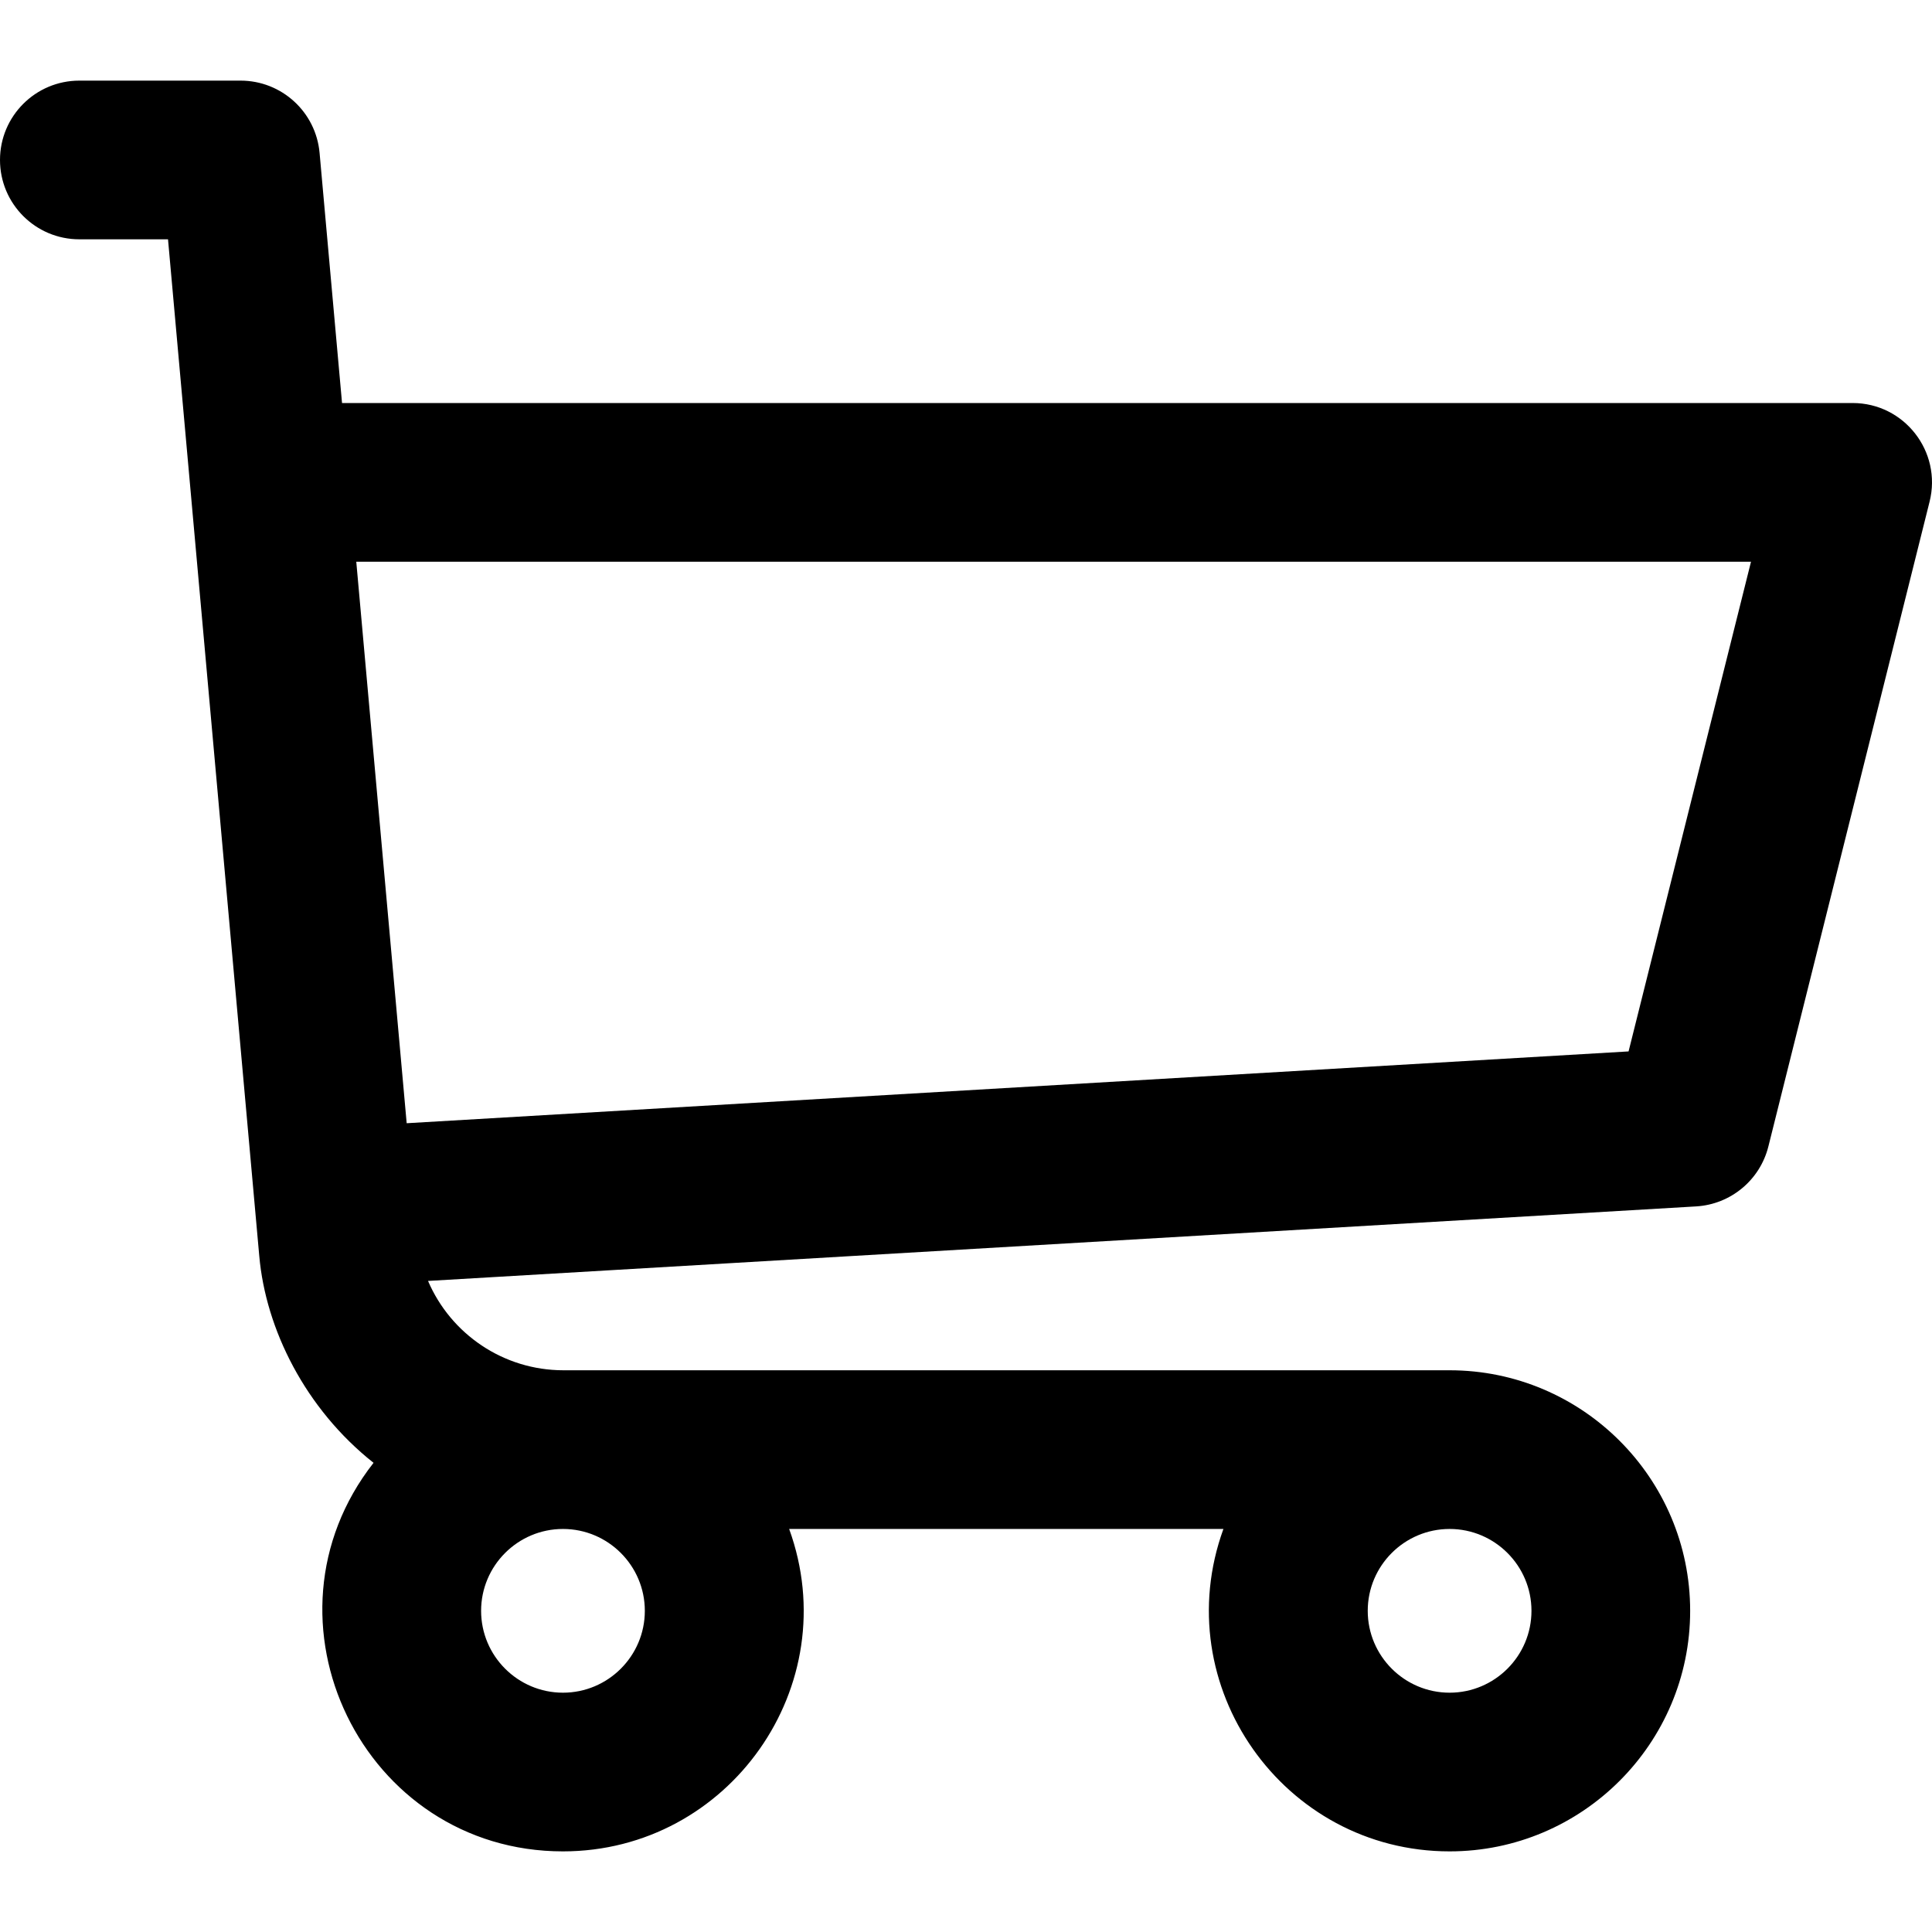
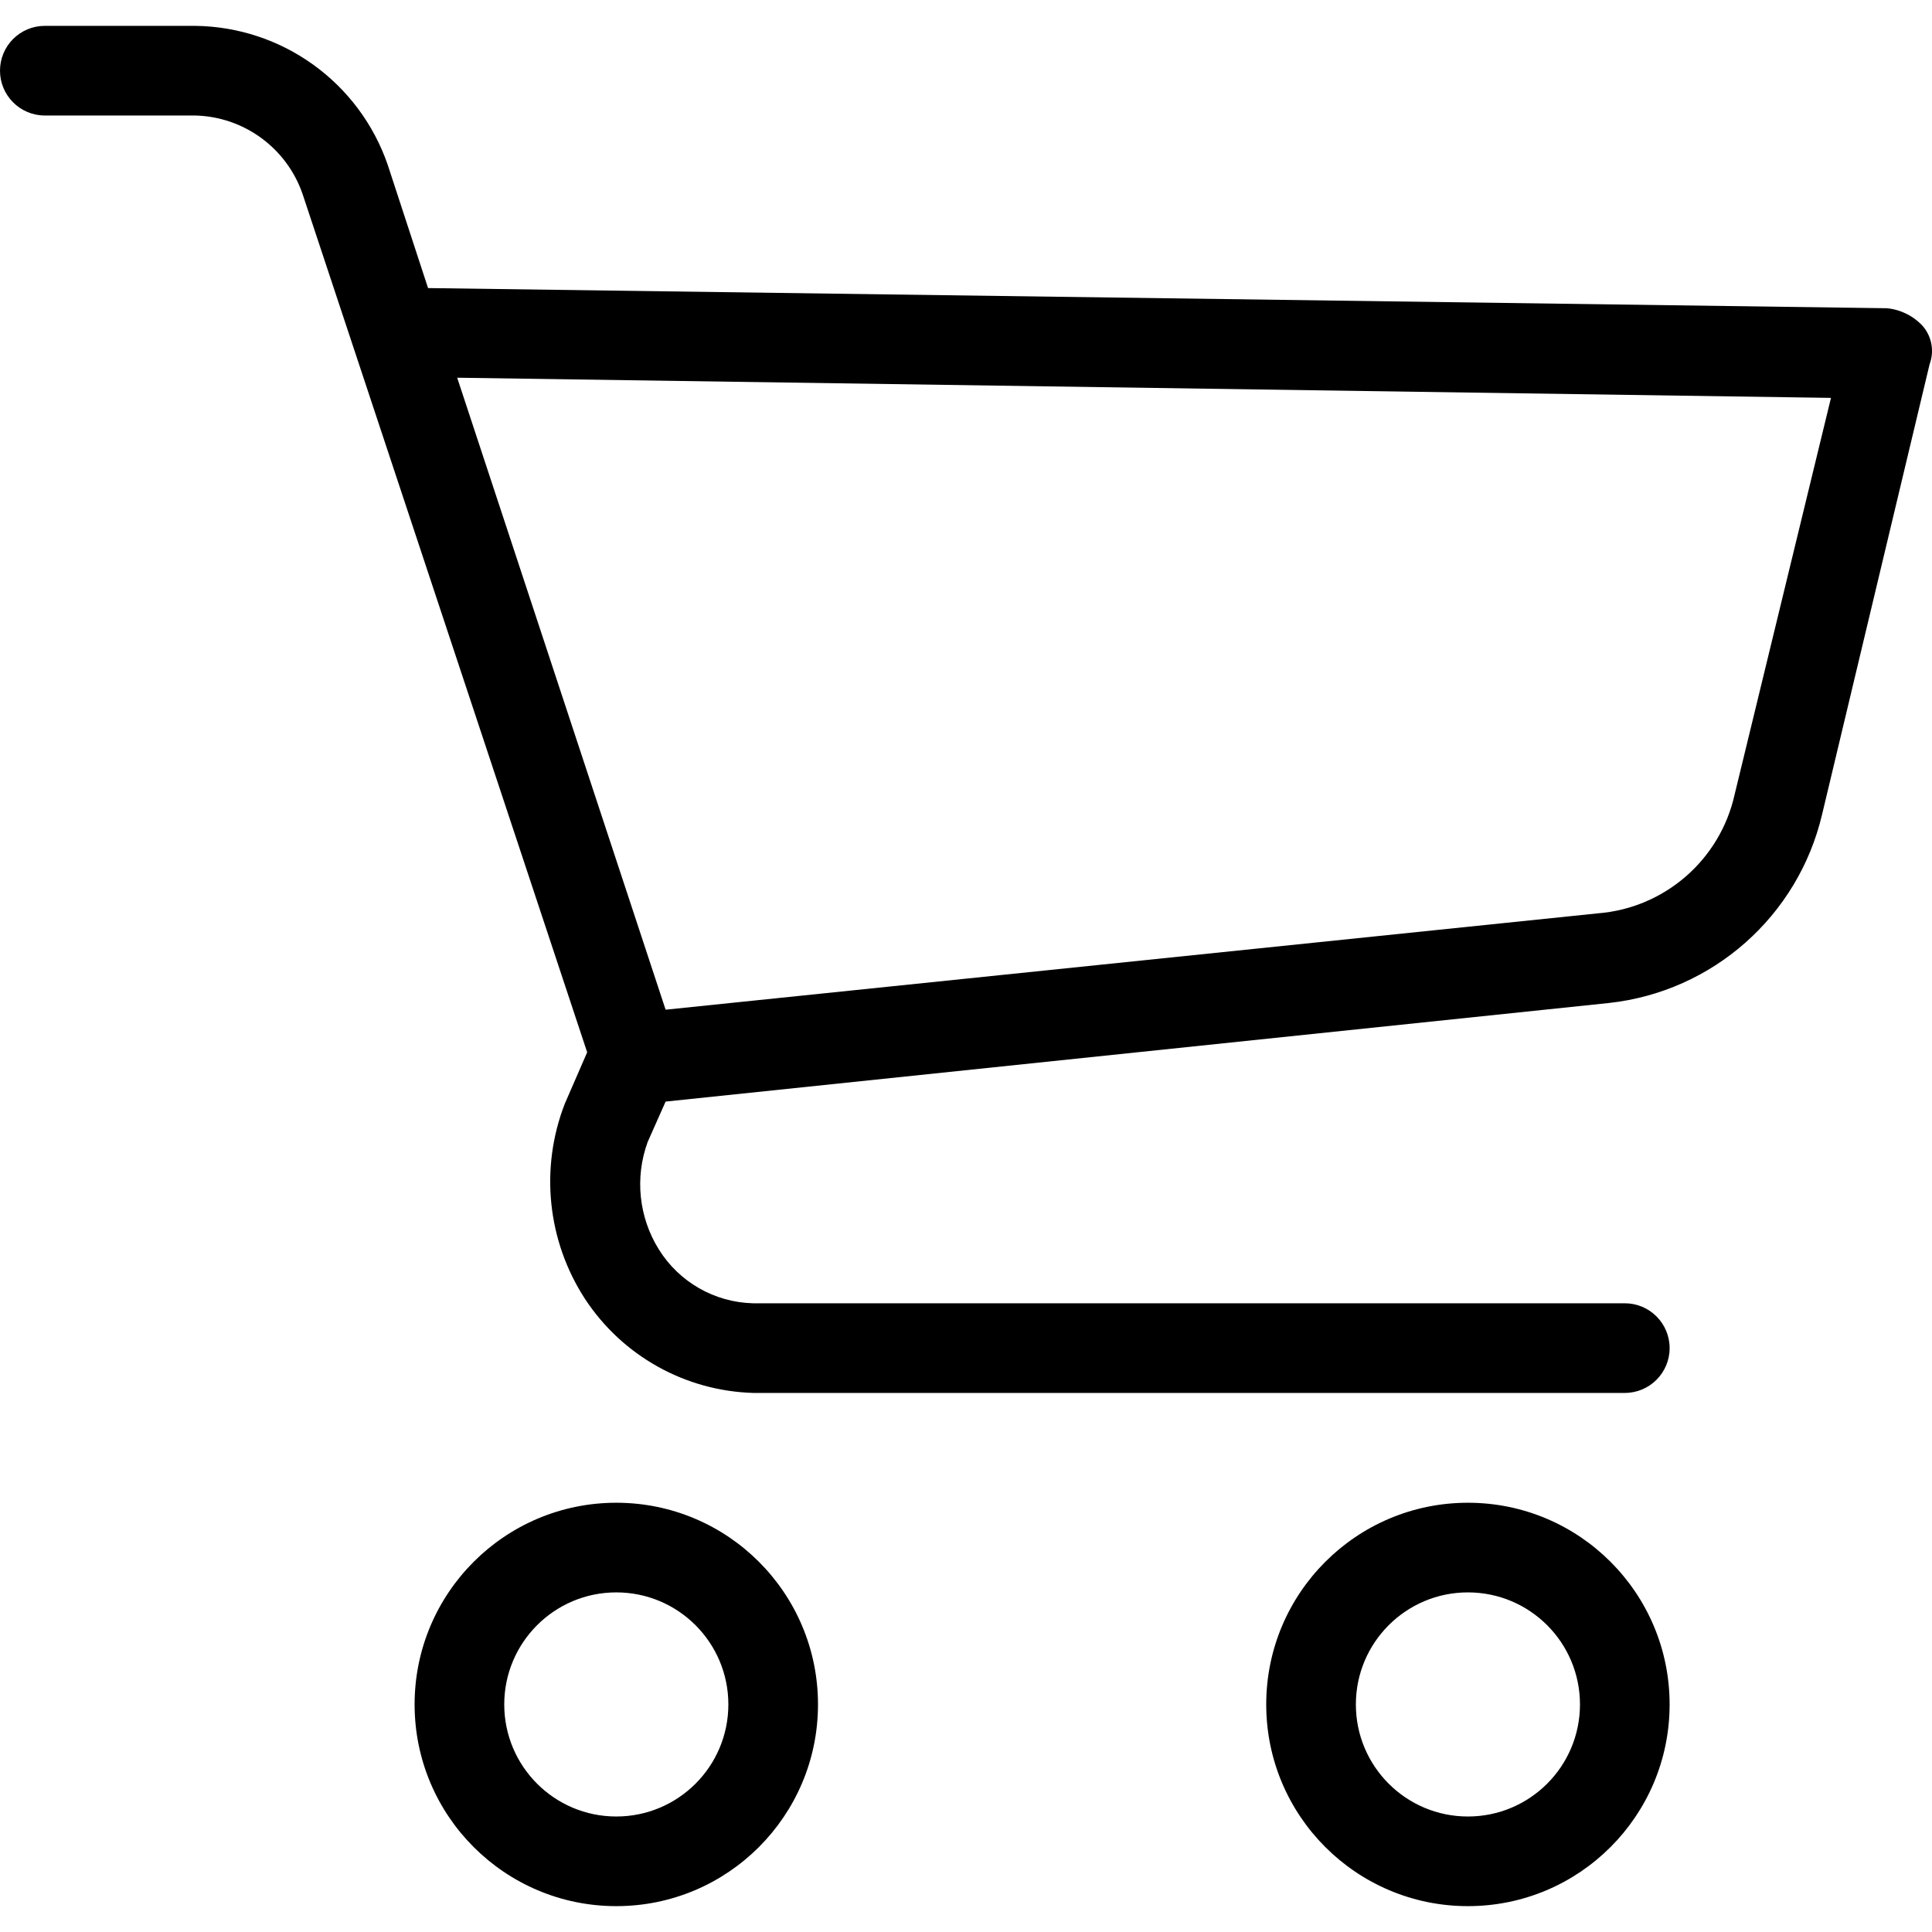
- <svg xmlns="http://www.w3.org/2000/svg" id="Layer_1" enable-background="new 0 0 511.343 511.343" height="512px" viewBox="0 0 511.343 511.343" width="512px">
+ <svg xmlns="http://www.w3.org/2000/svg" version="1.1" width="512" height="512" x="0" y="0" viewBox="0 0 450.391 450.391" style="enable-background:new 0 0 512 512" xml:space="preserve" class="">
  <g>
-     <path d="m490.334 106.668h-399.808l-5.943-66.207c-.972-10.827-10.046-19.123-20.916-19.123h-42.667c-11.598 0-21 9.402-21 21s9.402 21 21 21h23.468c12.825 142.882-20.321-226.415 24.153 269.089 1.714 19.394 12.193 40.439 30.245 54.739-32.547 41.564-2.809 102.839 50.134 102.839 43.942 0 74.935-43.826 59.866-85.334h114.936c-15.05 41.455 15.876 85.334 59.866 85.334 35.106 0 63.667-28.561 63.667-63.667s-28.561-63.667-63.667-63.667h-234.526c-15.952 0-29.853-9.624-35.853-23.646l335.608-19.724c9.162-.538 16.914-6.966 19.141-15.87l42.67-170.67c3.308-13.234-6.71-26.093-20.374-26.093zm-341.334 341.337c-11.946 0-21.666-9.72-21.666-21.667s9.72-21.667 21.666-21.667c11.947 0 21.667 9.72 21.667 21.667s-9.72 21.667-21.667 21.667zm234.667 0c-11.947 0-21.667-9.72-21.667-21.667s9.72-21.667 21.667-21.667 21.667 9.72 21.667 21.667-9.72 21.667-21.667 21.667zm47.366-169.726-323.397 19.005-13.34-148.617h369.142z" data-original="#000000" class="sales-icon" data-old_color="#000000" />
+     <g>
+       <g>
+         <g>
+           <path d="M143.673,350.322c-25.969,0-47.02,21.052-47.02,47.02c0,25.969,21.052,47.02,47.02,47.02     c25.969,0,47.02-21.052,47.02-47.02C190.694,371.374,169.642,350.322,143.673,350.322z M143.673,423.465     c-14.427,0-26.122-11.695-26.122-26.122c0-14.427,11.695-26.122,26.122-26.122c14.427,0,26.122,11.695,26.122,26.122     C169.796,411.77,158.1,423.465,143.673,423.465z" fill="#000000" data-original="#000000" style="" class="" />
+           <path d="M342.204,350.322c-25.969,0-47.02,21.052-47.02,47.02c0,25.969,21.052,47.02,47.02,47.02s47.02-21.052,47.02-47.02     C389.224,371.374,368.173,350.322,342.204,350.322z M342.204,423.465c-14.427,0-26.122-11.695-26.122-26.122     c0-14.427,11.695-26.122,26.122-26.122s26.122,11.695,26.122,26.122C368.327,411.77,356.631,423.465,342.204,423.465z" fill="#000000" data-original="#000000" style="" class="" />
+           <path d="M448.261,76.037c-2.176-2.377-5.153-3.865-8.359-4.18L99.788,67.155L90.384,38.42     C83.759,19.211,65.771,6.243,45.453,6.028H10.449C4.678,6.028,0,10.706,0,16.477s4.678,10.449,10.449,10.449h35.004     c11.361,0.251,21.365,7.546,25.078,18.286l66.351,200.098l-5.224,12.016c-5.827,15.026-4.077,31.938,4.702,45.453     c8.695,13.274,23.323,21.466,39.184,21.943h203.233c5.771,0,10.449-4.678,10.449-10.449c0-5.771-4.678-10.449-10.449-10.449     H175.543c-8.957-0.224-17.202-4.936-21.943-12.539c-4.688-7.51-5.651-16.762-2.612-25.078l4.18-9.404l219.951-22.988     c24.16-2.661,44.034-20.233,49.633-43.886l25.078-105.012C450.96,81.893,450.36,78.492,448.261,76.037z M404.376,185.228     c-3.392,15.226-16.319,26.457-31.869,27.69l-217.339,22.465L106.58,88.053l320.261,4.702L404.376,185.228z" fill="#000000" data-original="#000000" style="" class="" />
+         </g>
+       </g>
+     </g>
+     <g>
+ </g>
+     <g>
+ </g>
+     <g>
+ </g>
+     <g>
+ </g>
+     <g>
+ </g>
+     <g>
+ </g>
+     <g>
+ </g>
+     <g>
+ </g>
+     <g>
+ </g>
+     <g>
+ </g>
+     <g>
+ </g>
+     <g>
+ </g>
+     <g>
+ </g>
+     <g>
+ </g>
+     <g>
+ </g>
  </g>
</svg>
